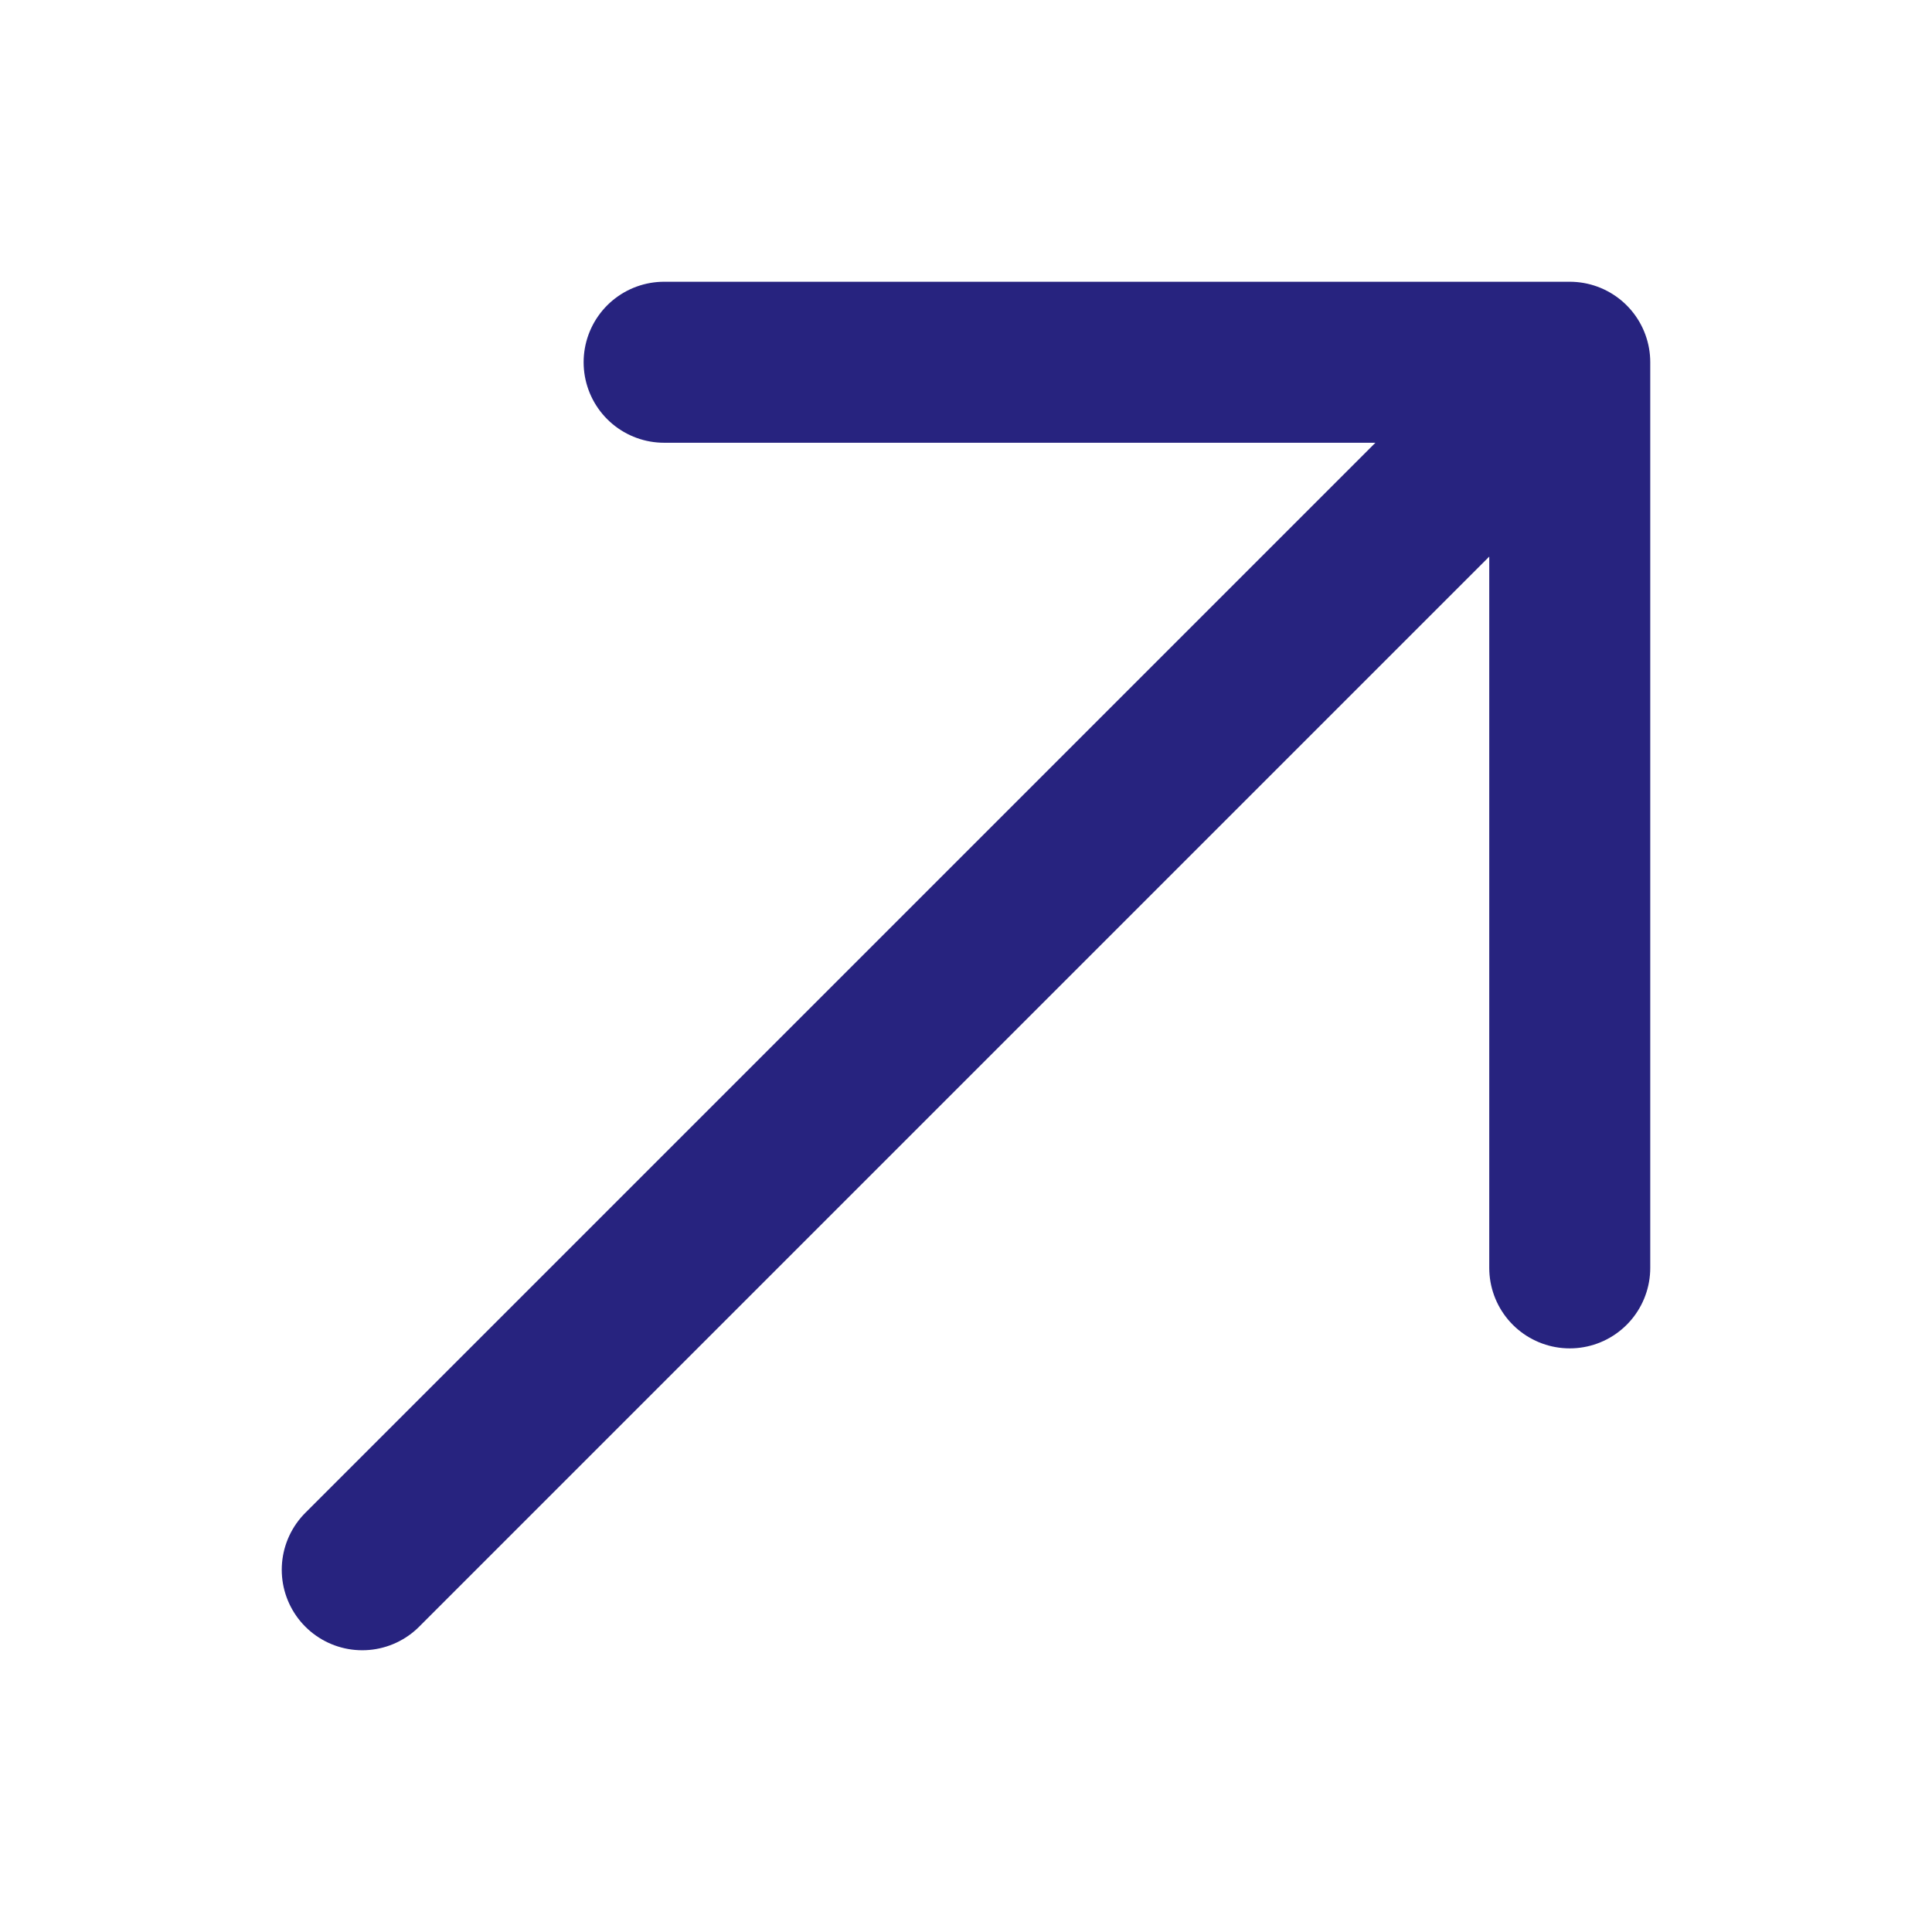
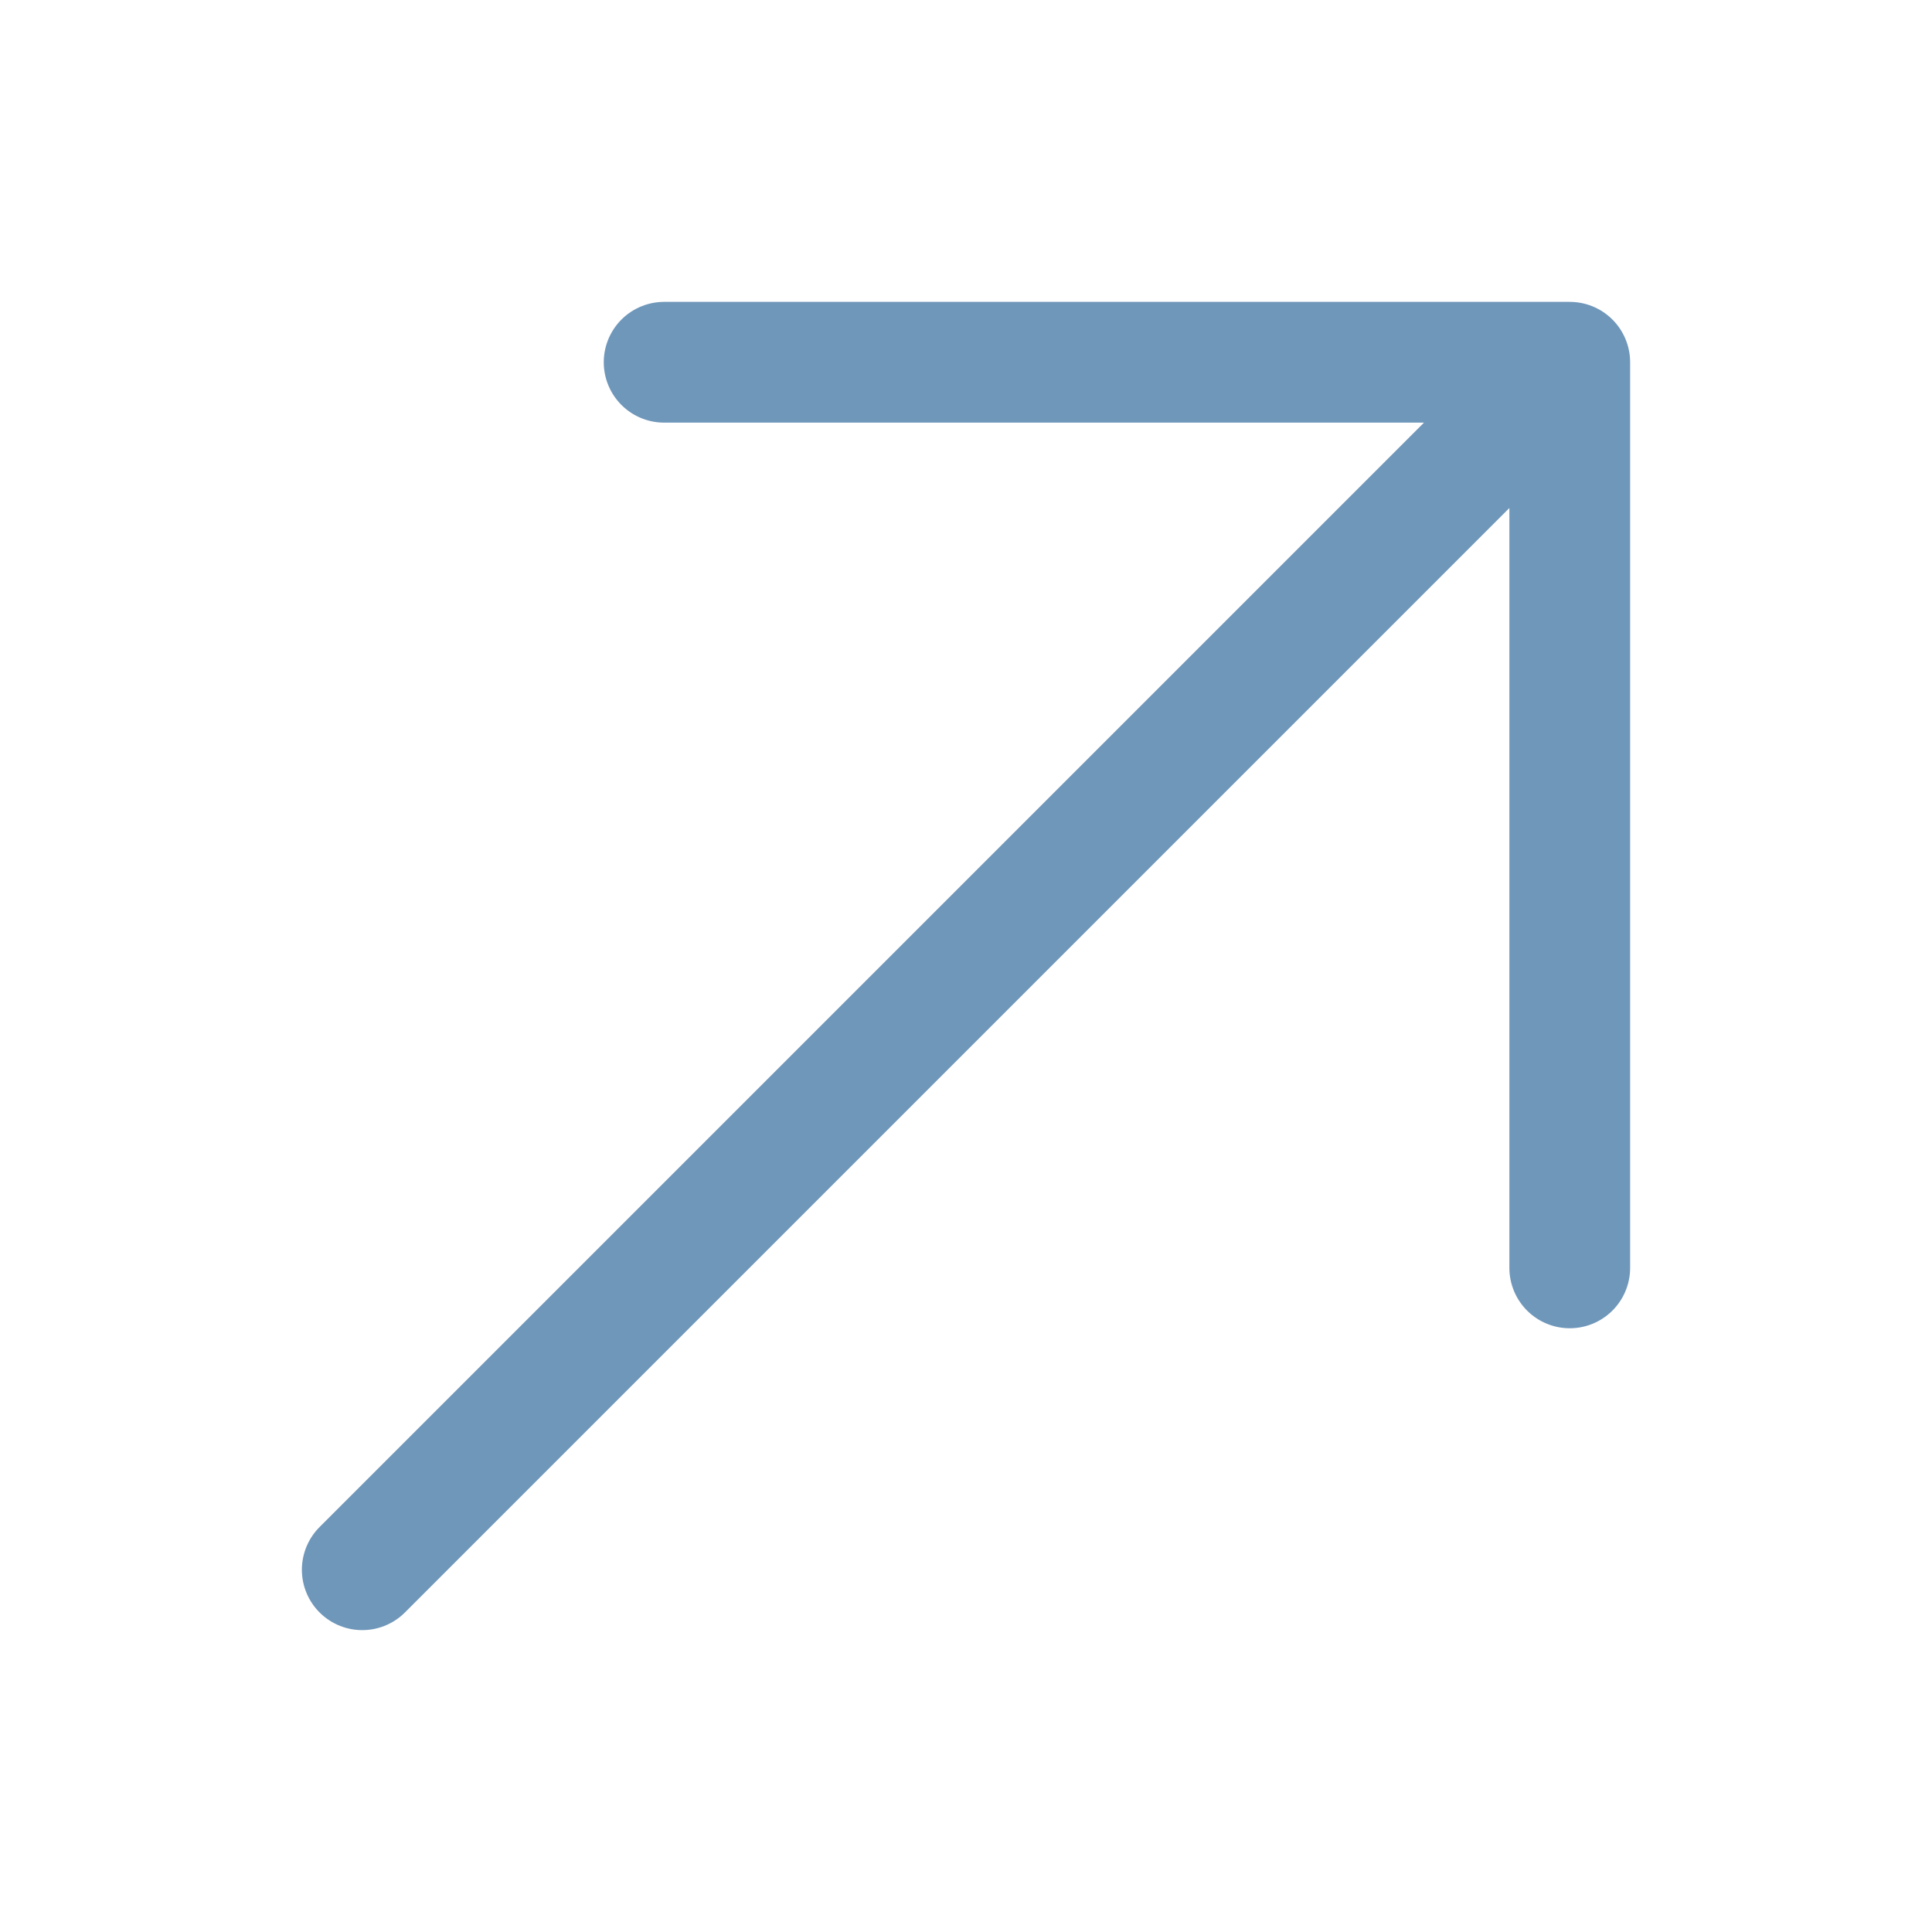
<svg xmlns="http://www.w3.org/2000/svg" width="24" height="24" viewBox="0 0 24 24" fill="none">
-   <path d="M4.5 19.5L19.5 4.5M19.5 4.5H8.25M19.5 4.5V15.75" stroke="#27237F" stroke-width="2" stroke-linecap="round" stroke-linejoin="round" />
+   <path d="M4.5 19.5L19.5 4.5M19.5 4.5H8.25M19.5 4.5V15.75" stroke="#6F97BA" stroke-width="1.5" stroke-linecap="round" stroke-linejoin="round" />
</svg>
